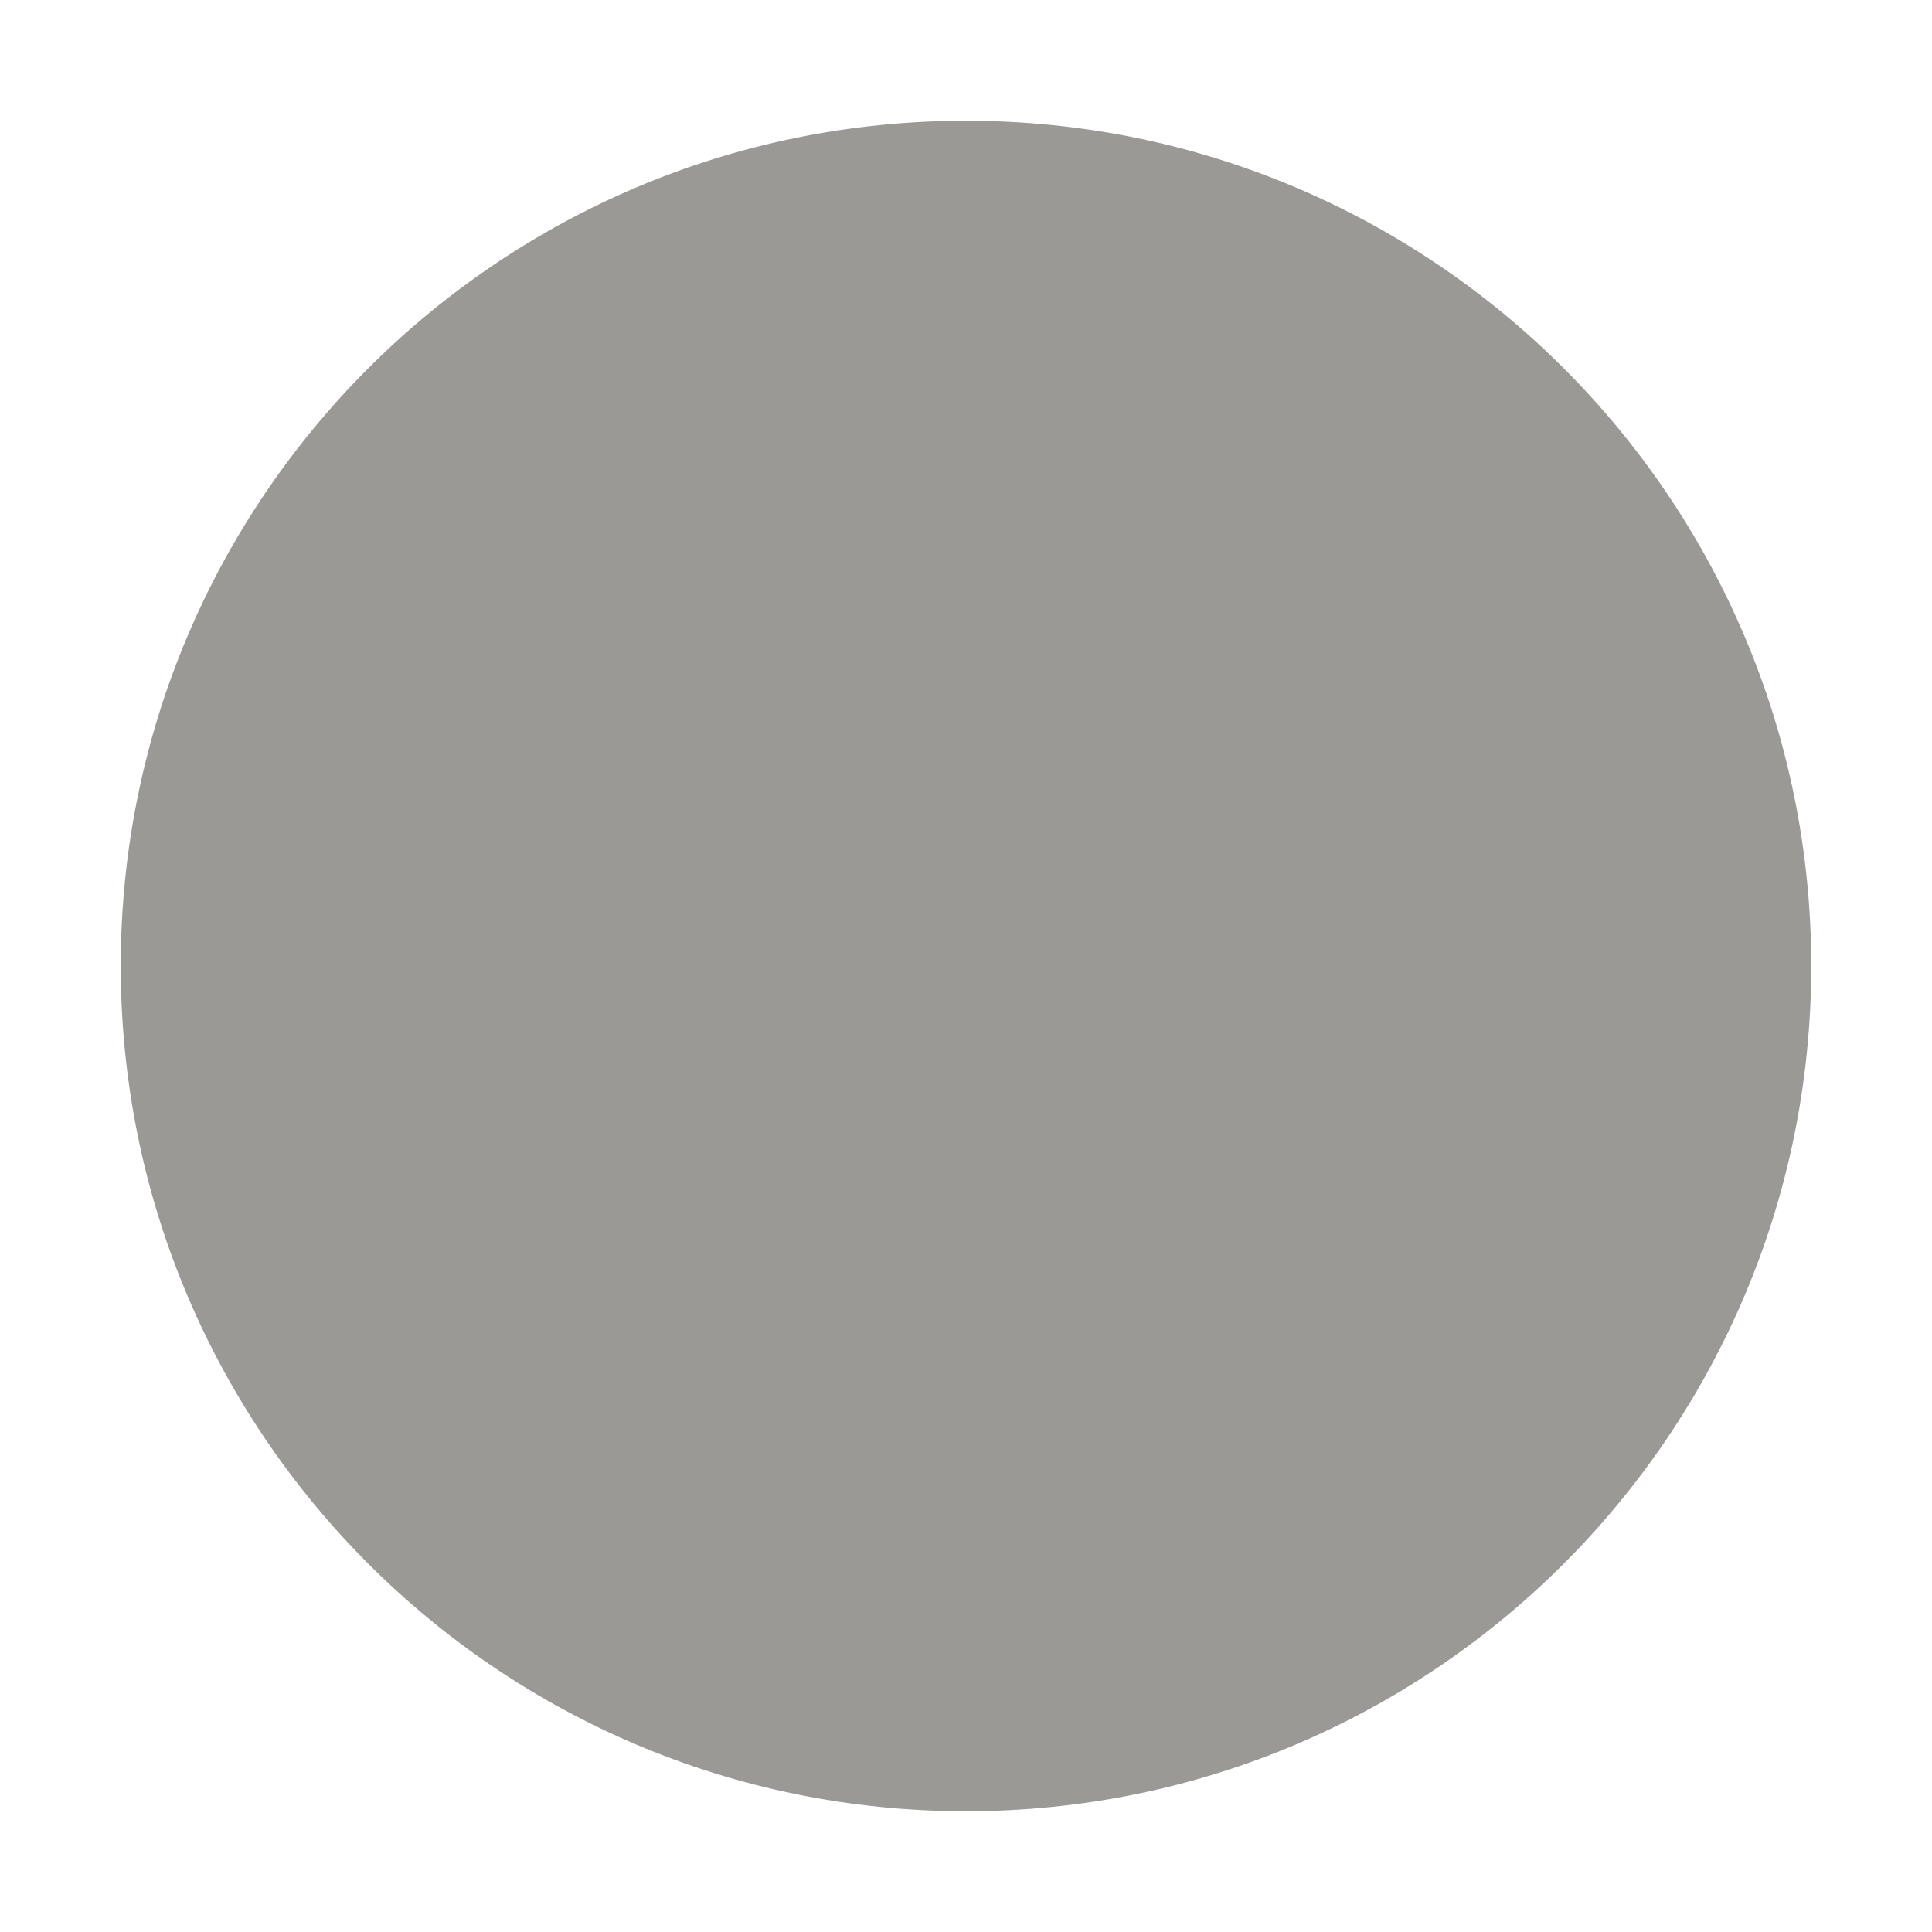
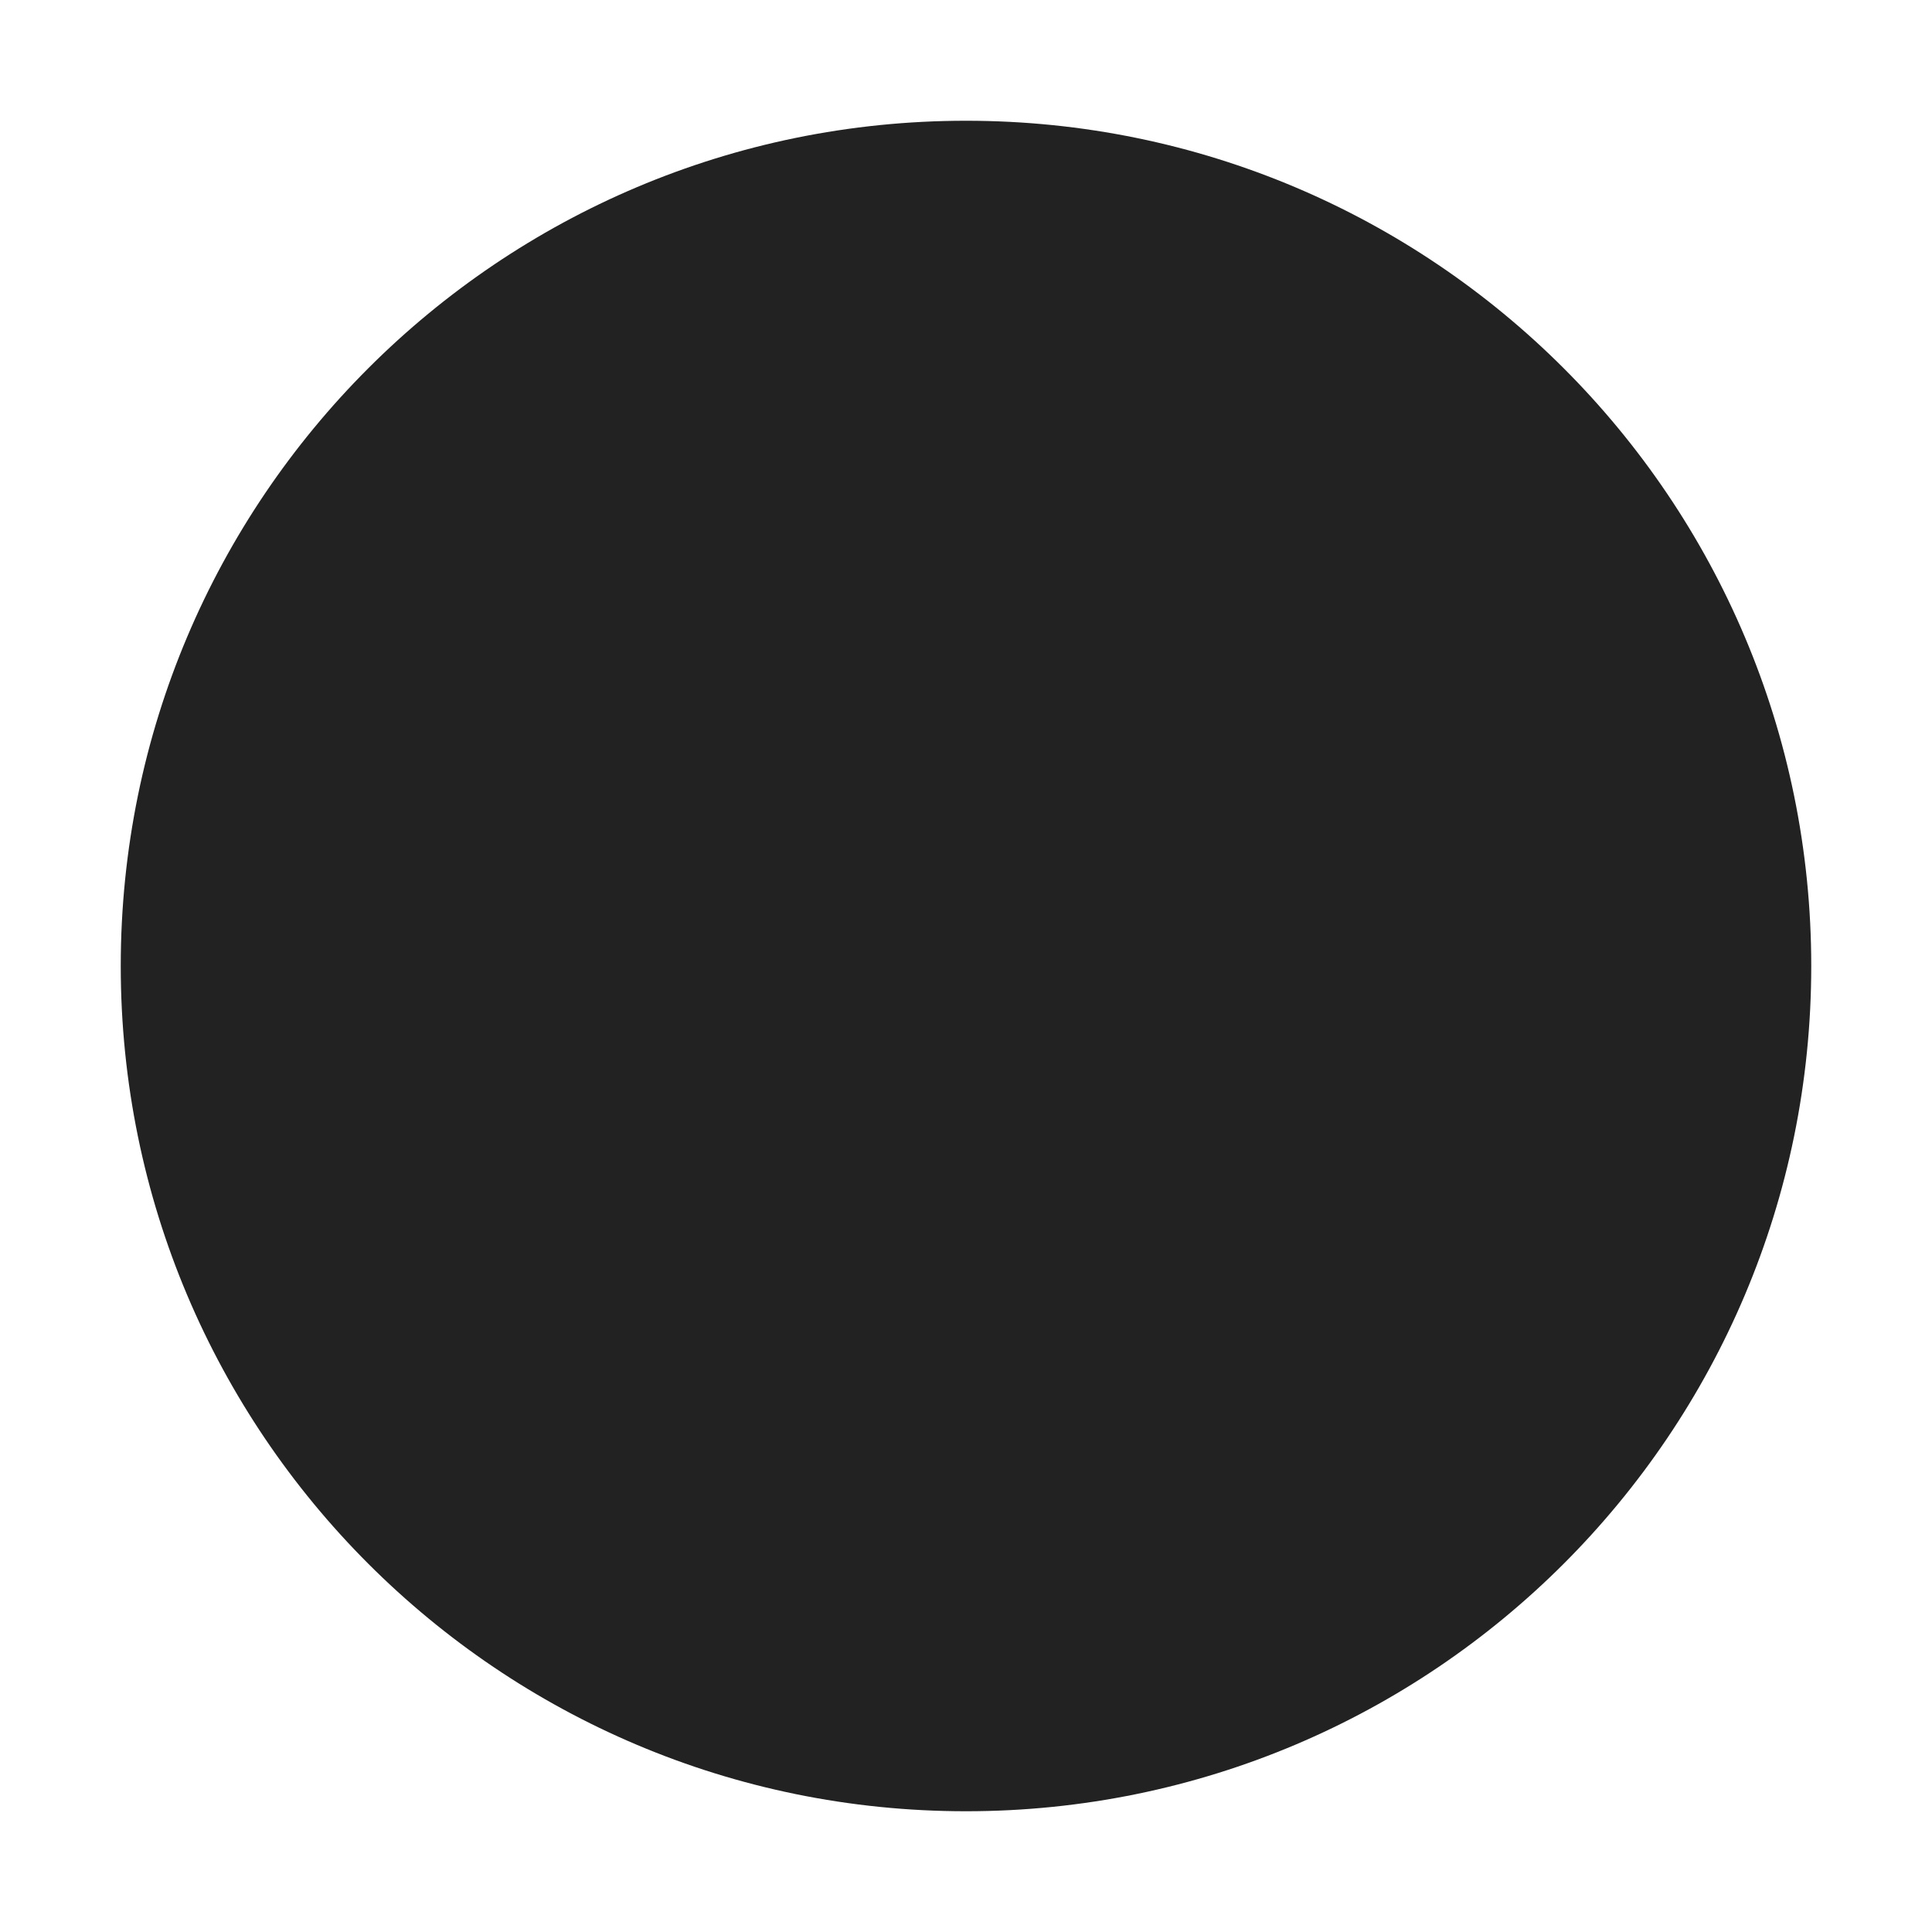
<svg xmlns="http://www.w3.org/2000/svg" height="16px" viewBox="0 0 16 16" width="16px">
-   <path d="m 15 8 c 0 3.867 -3.133 7 -7 7 s -7 -3.133 -7 -7 s 3.133 -7 7 -7 s 7 3.133 7 7 z m 0 0" fill="#9a9996" />
+   <path d="m 15 8 c 0 3.867 -3.133 7 -7 7 s -7 -3.133 -7 -7 s 3.133 -7 7 -7 s 7 3.133 7 7 z m 0 0" fill="#222222" />
</svg>
